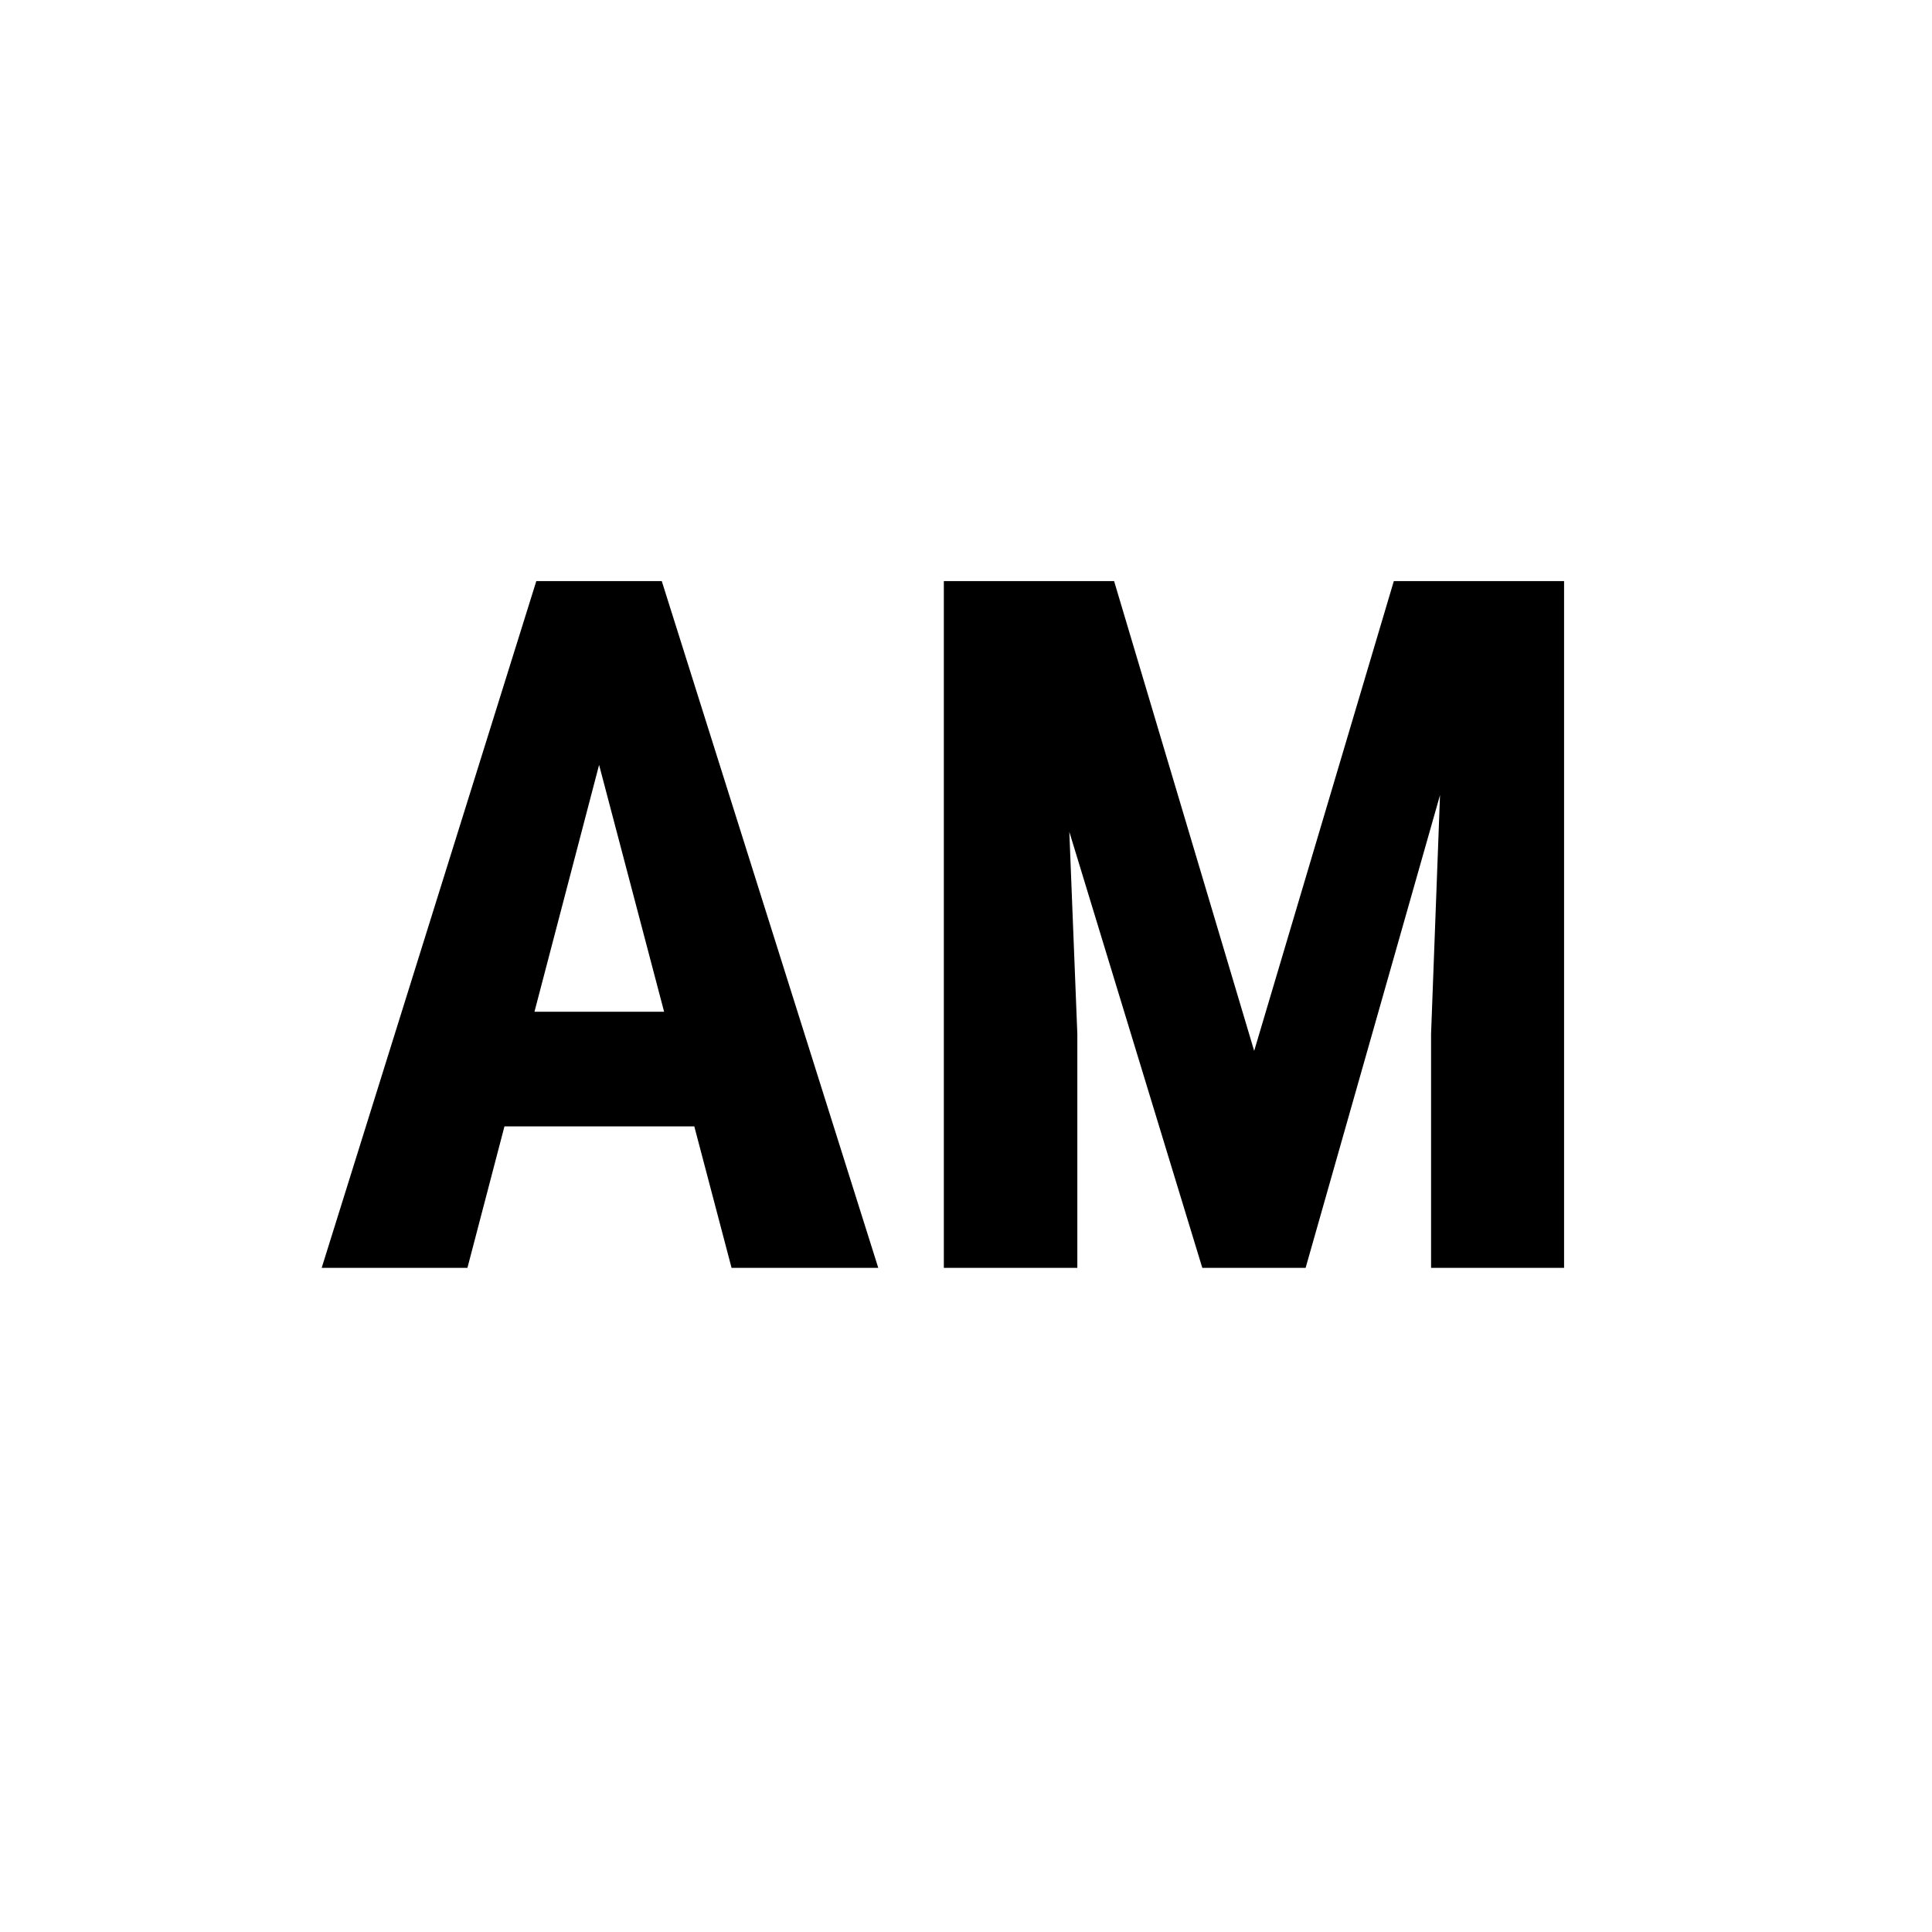
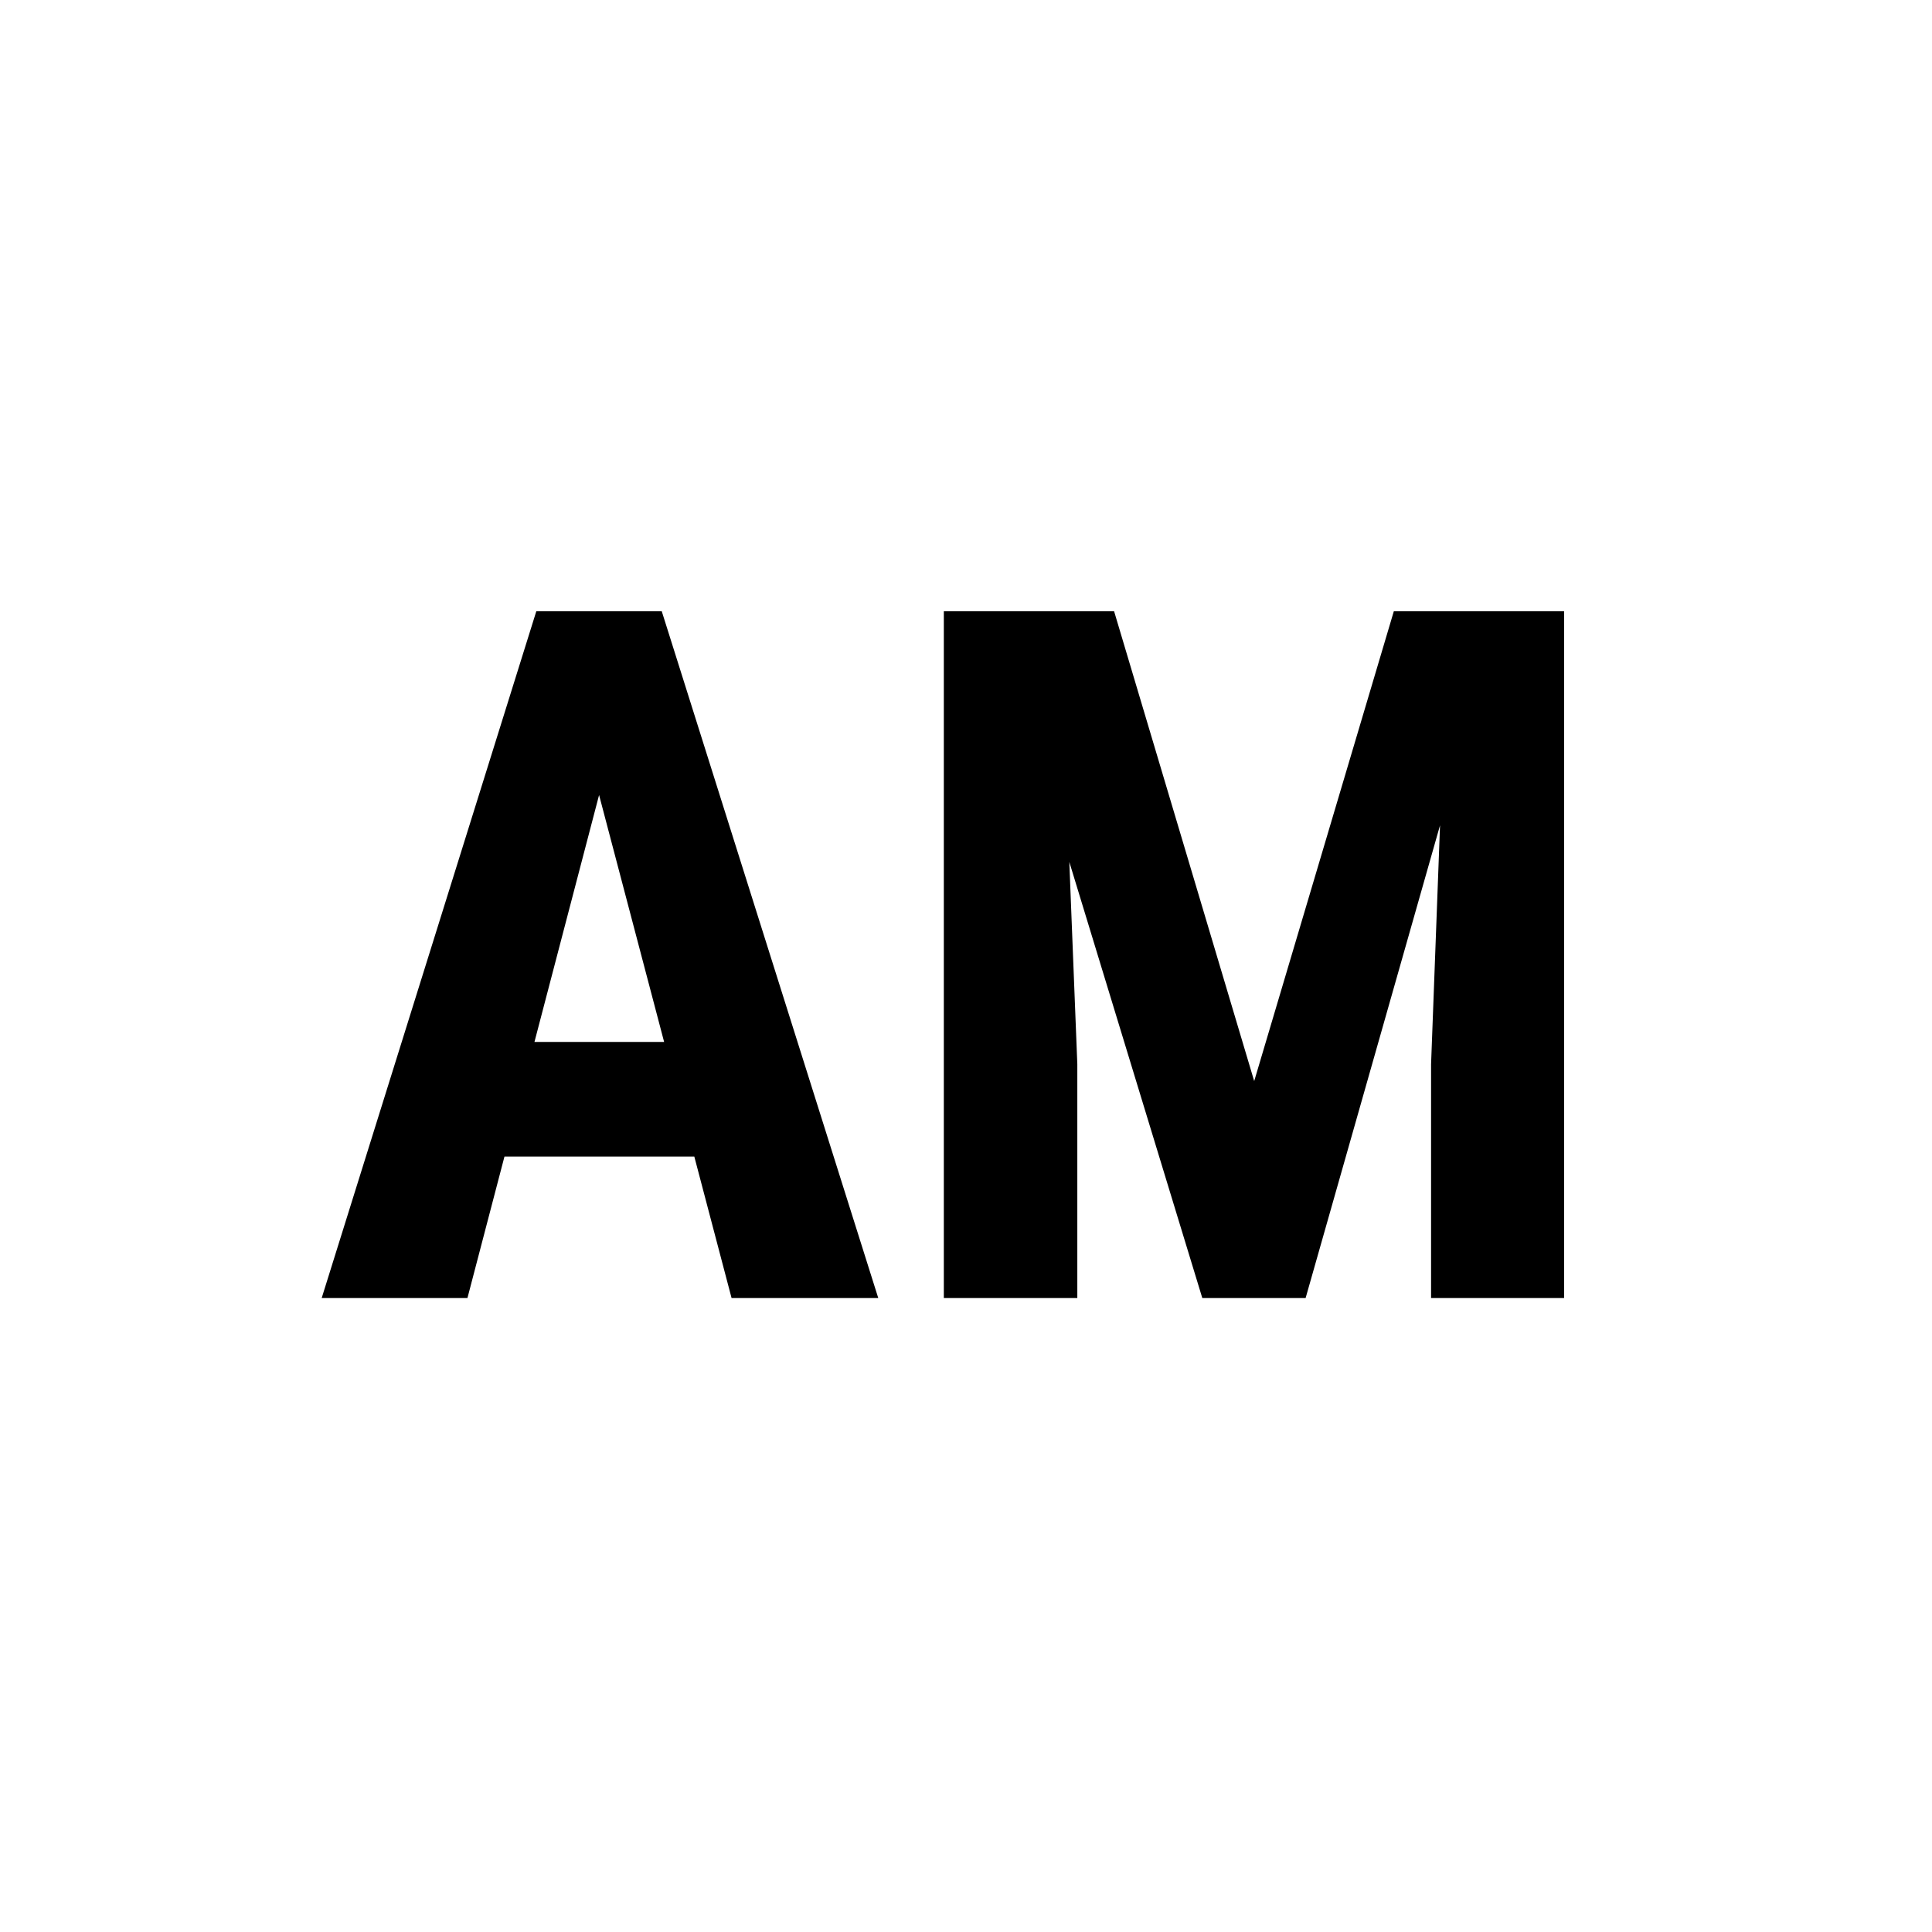
- <svg xmlns="http://www.w3.org/2000/svg" viewBox="0 0 32 32">
-   <style>
-         @media (prefers-color-scheme: dark) {
-             #background {
-                 fill: black;
-             }
-             #icon {
-                 fill: white;
-             }
-         }
-     </style>
-   <rect id="background" width="32" height="32" fill="white" />
-   <path id="icon" fill="black" d="M10.188 11.656L7.742 21H5.328L8.883 9.625H10.391L10.188 11.656ZM12.117 21L9.656 11.656L9.43 9.625H10.961L14.547 21H12.117ZM12.203 16.758V18.656H7.07V16.758H12.203ZM16.445 9.625H18.453L20.773 17.406L23.086 9.625H24.859L21.625 21H19.914L16.445 9.625ZM15.633 9.625H17.547L17.844 17.125V21H15.633V9.625ZM23.984 9.625H25.906V21H23.703V17.125L23.984 9.625Z" />
+ <svg xmlns="http://www.w3.org/2000/svg" viewBox="0 0 512 512">
+   <style>@media (prefers-color-scheme:dark){#background{fill:#000}#icon{fill:#fff}}</style>
+   <path id="background" fill="#fff" d="M0 0h512v512H0z" />
+   <path id="icon" fill="#000" d="M163 194.5 123.875 344H85.25l56.875-182h24.125zM193.875 344 154.5 194.5l-3.625-32.5h24.5l57.375 182zm1.375-67.875V306.5h-82.125v-30.375zM263.125 162h32.125l37.125 124.5 37-124.5h28.375L346 344h-27.375zm-13 0h30.625l4.75 120v62h-35.375zm133.625 0h30.75v182h-35.25v-62z" />
</svg>
